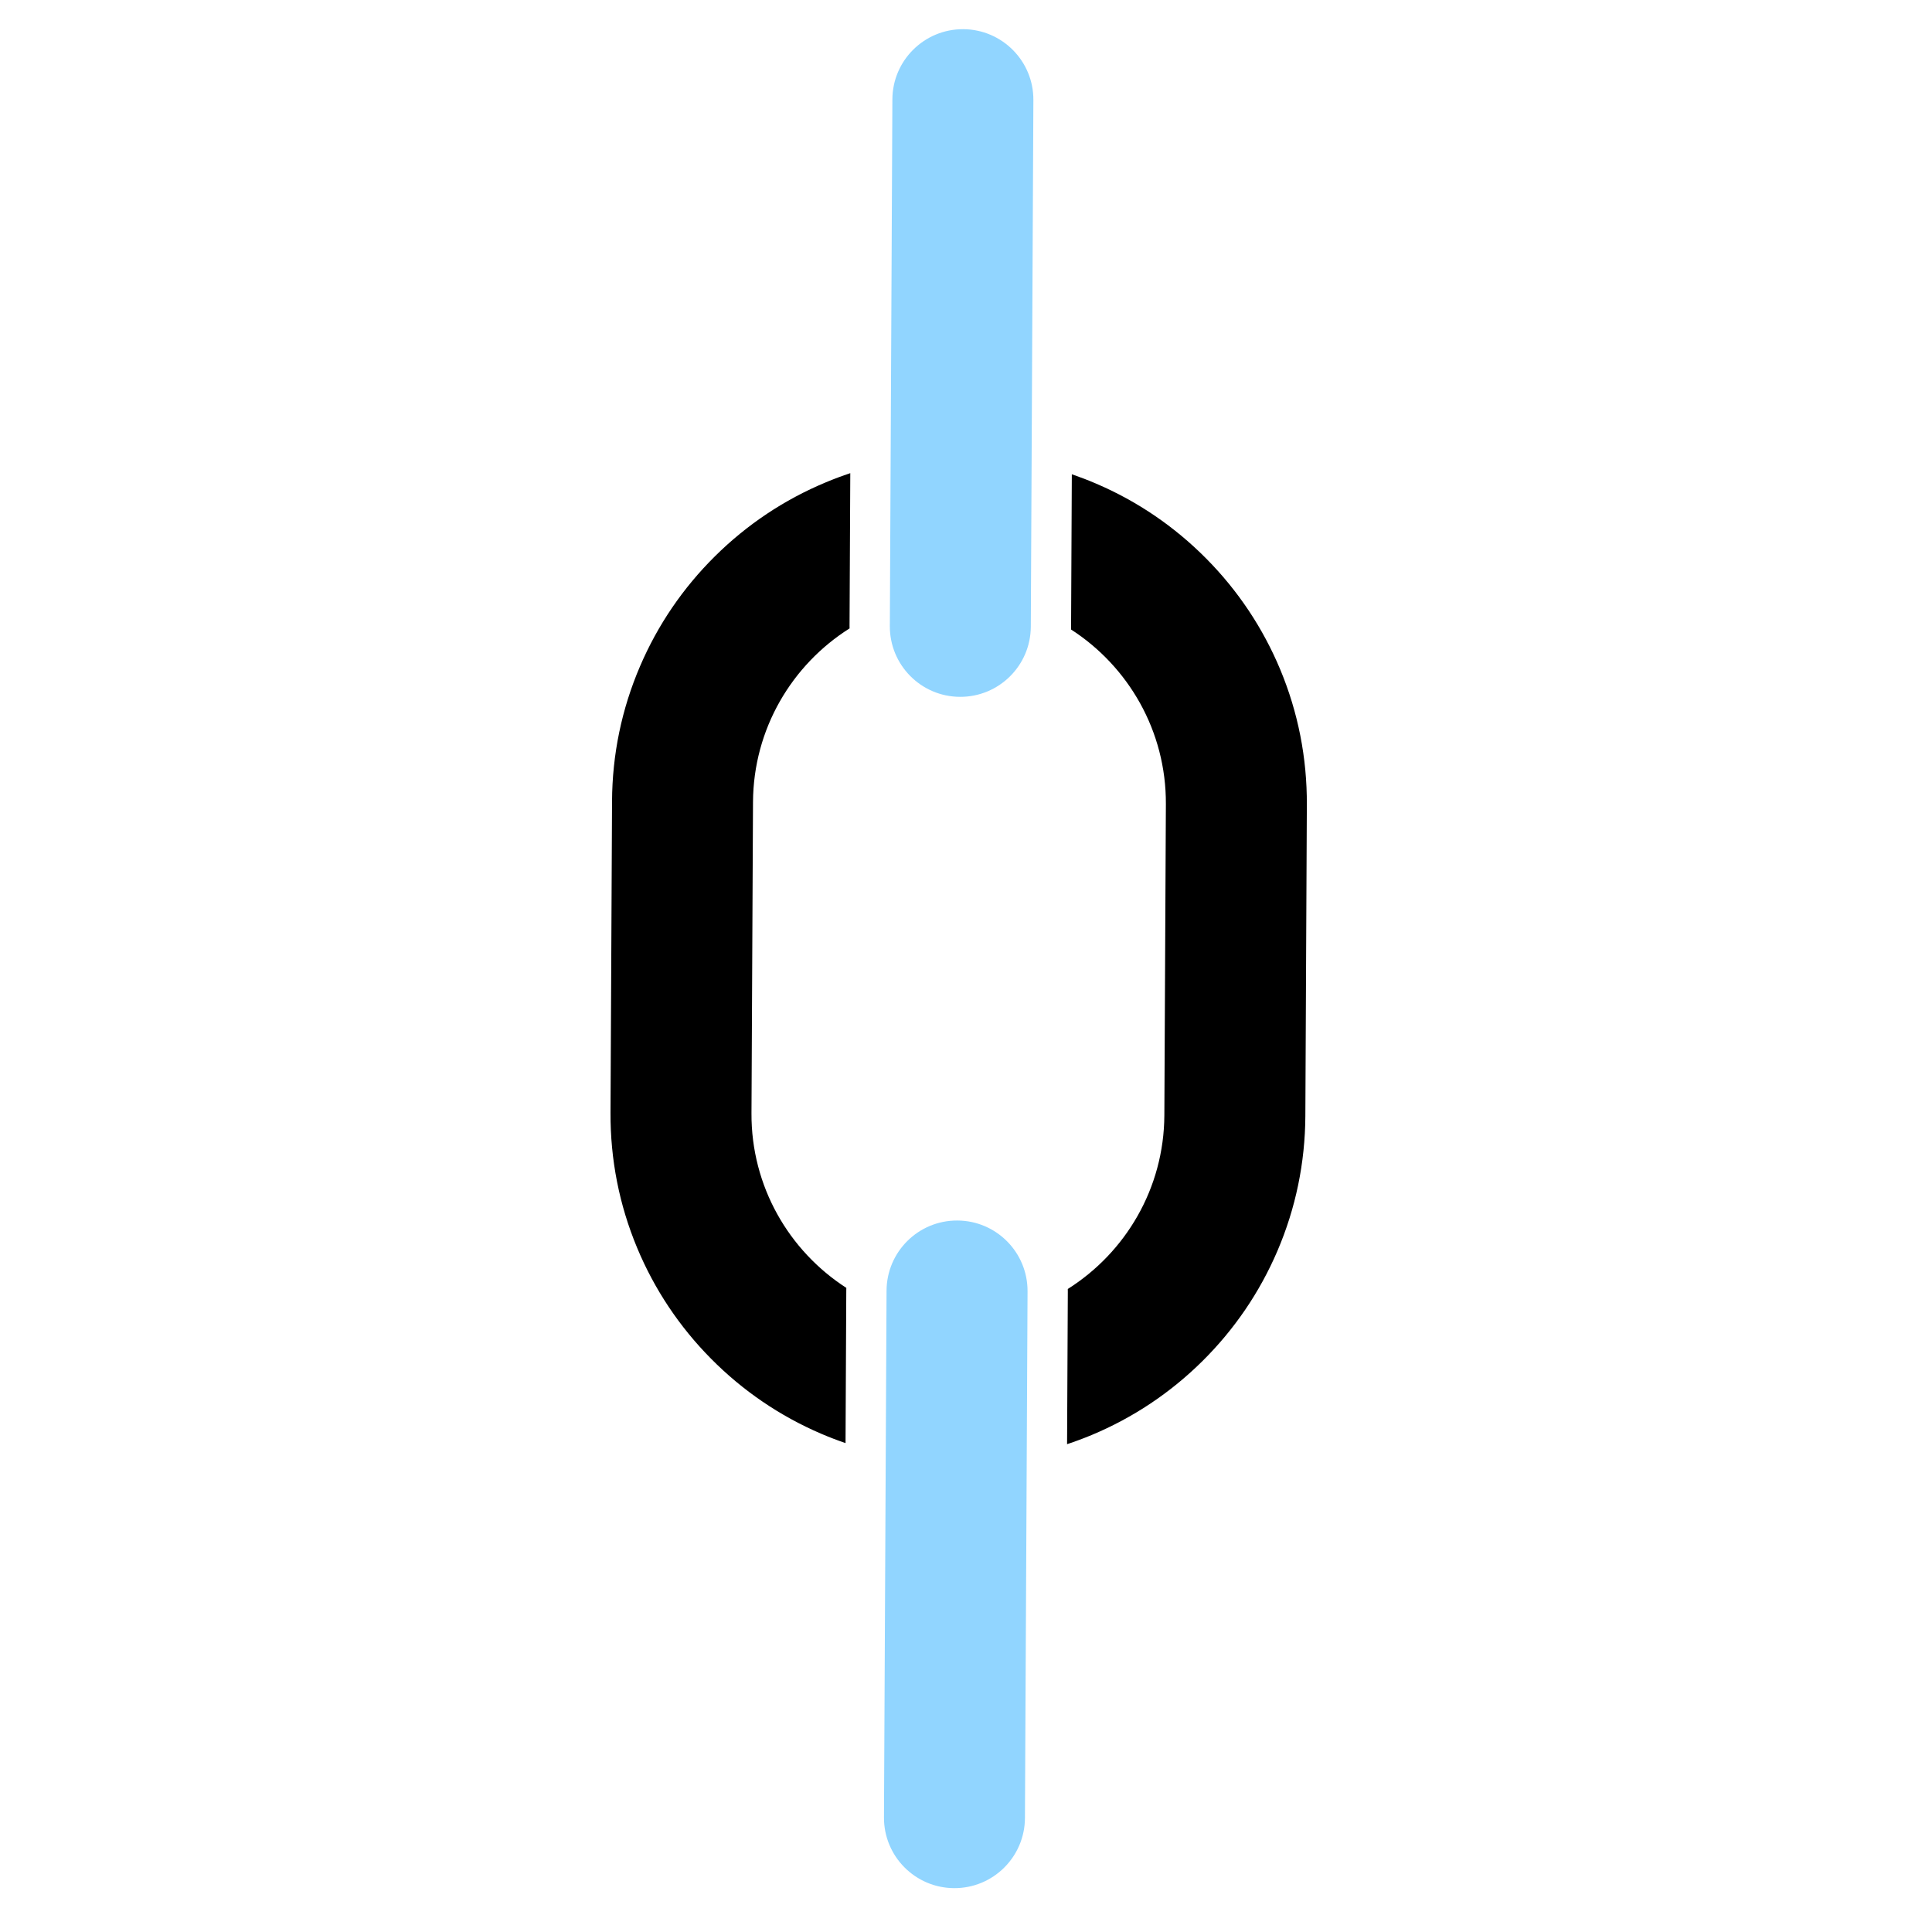
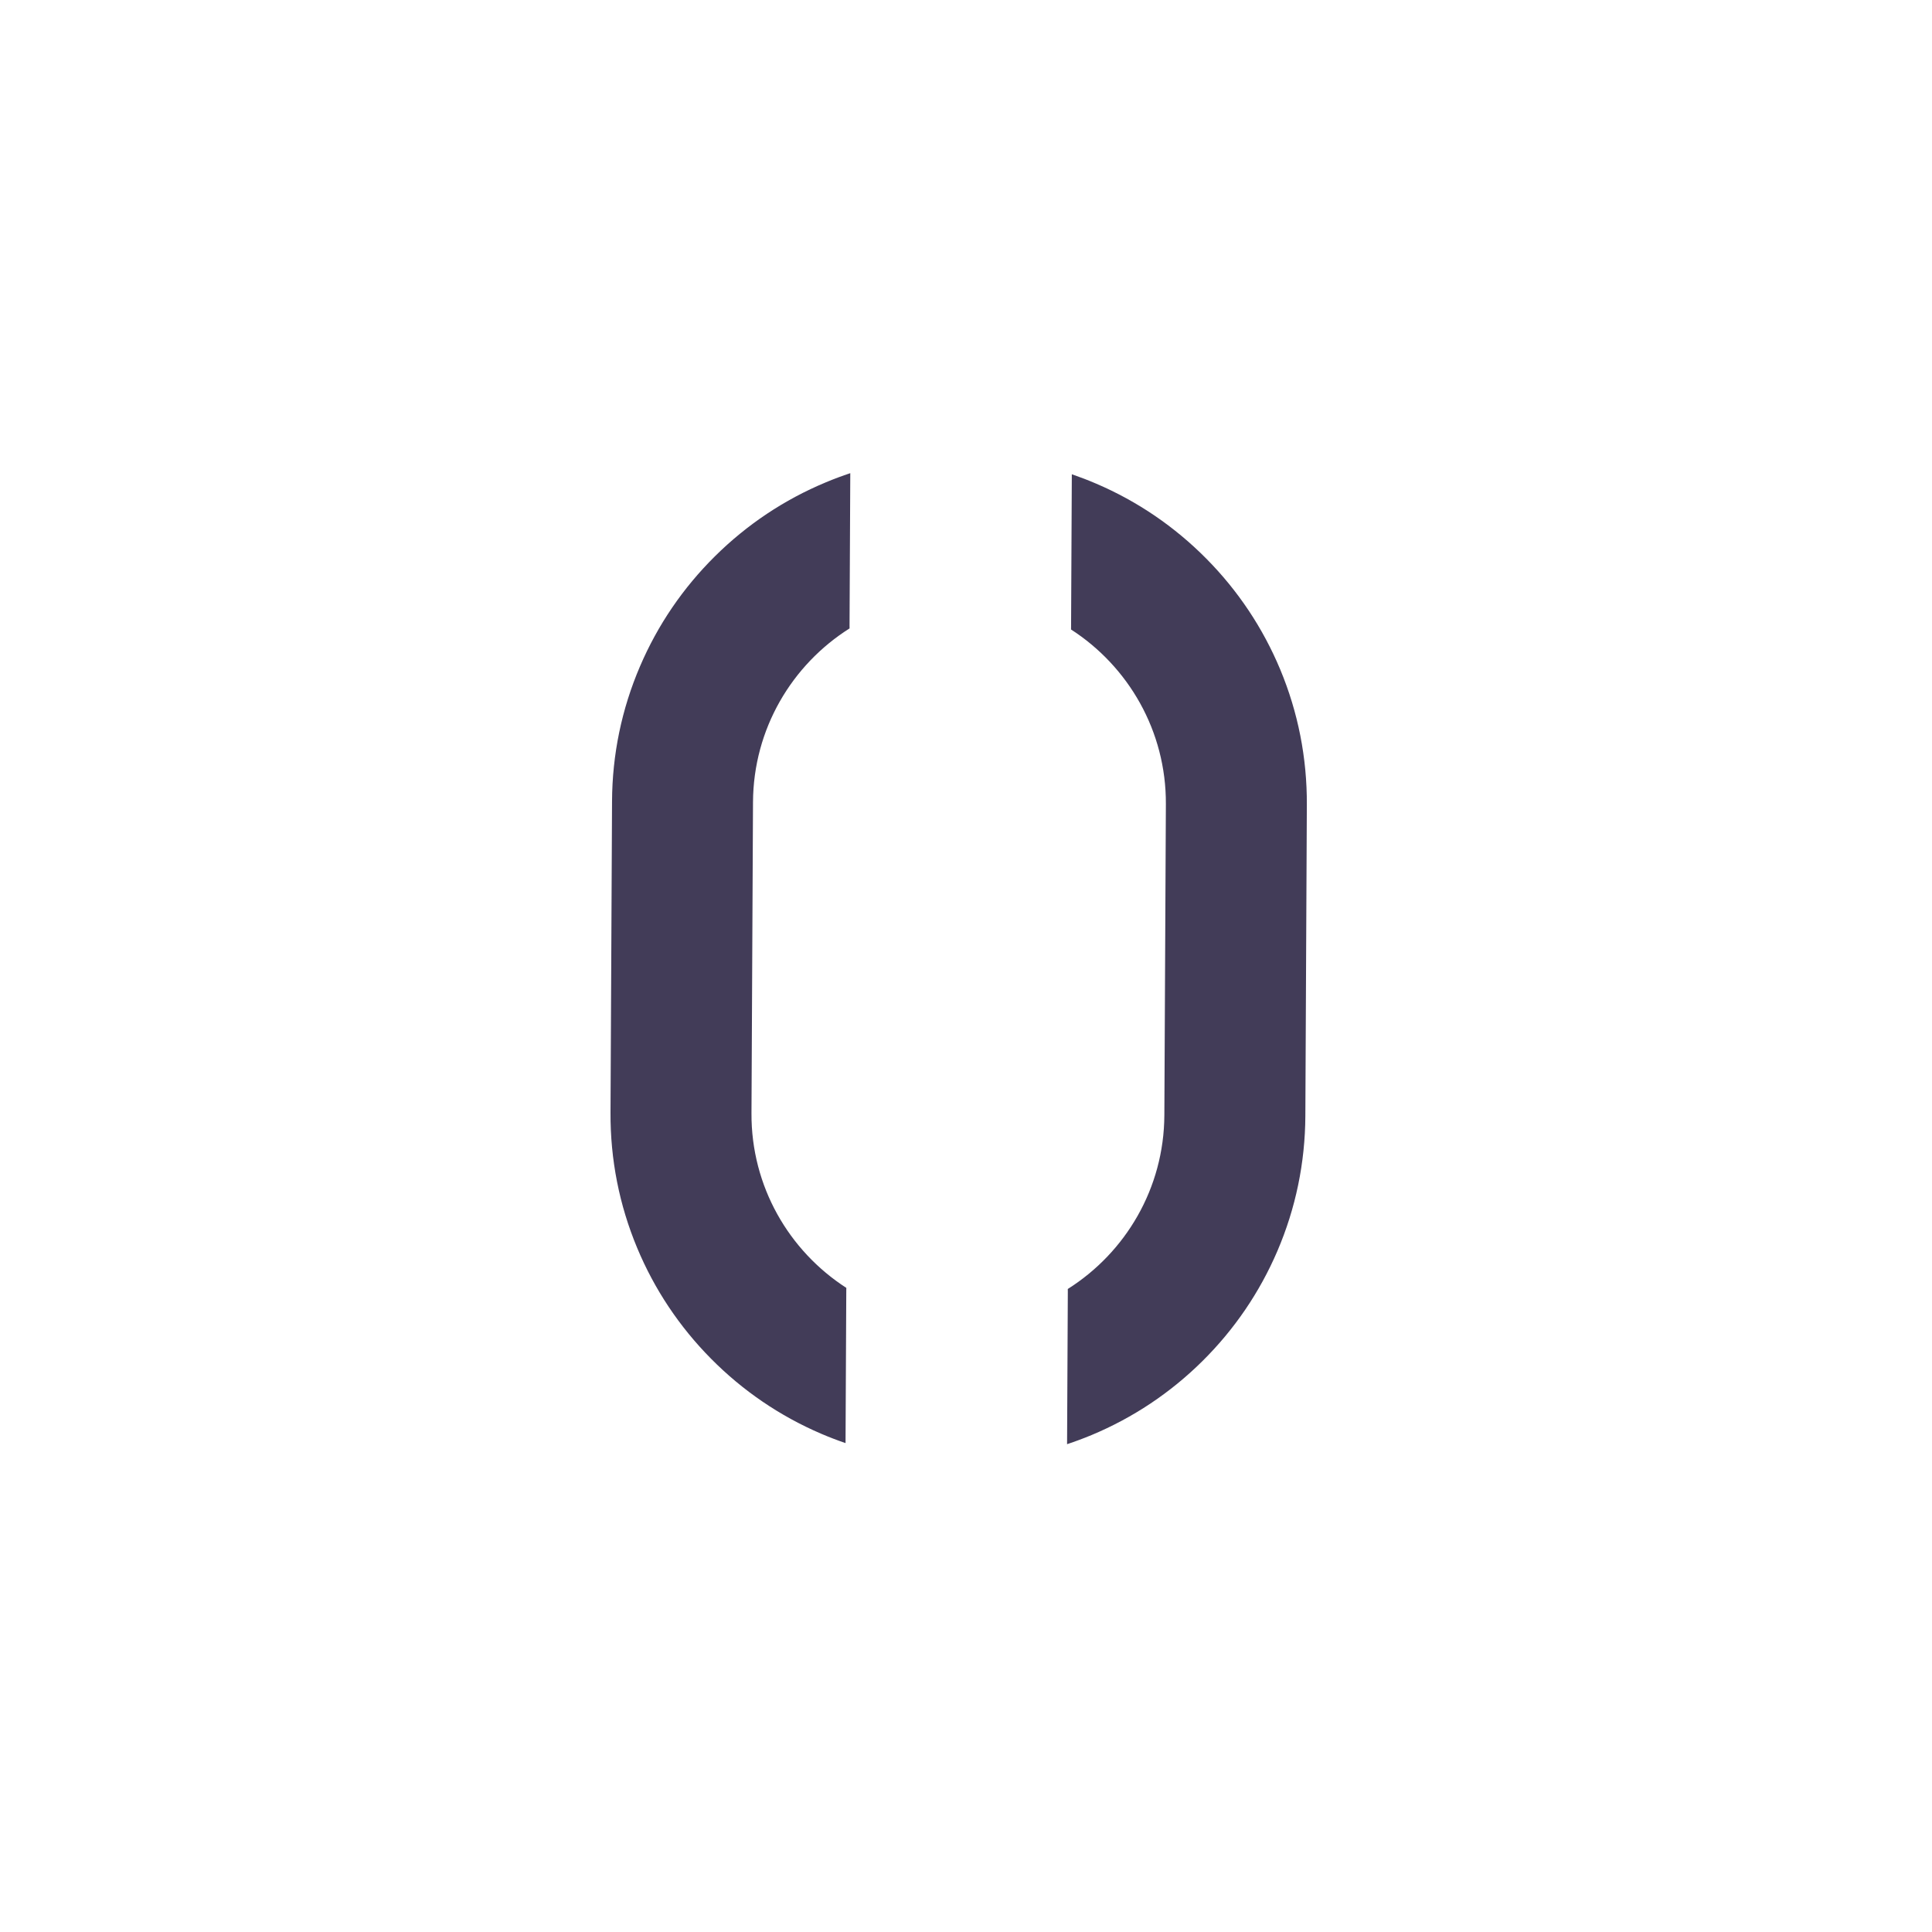
<svg xmlns="http://www.w3.org/2000/svg" width="57" height="57" viewBox="0 0 57 57" fill="none">
-   <path d="M25.065 18.54C25.064 18.515 25.064 18.49 25.064 18.464L25.086 13.96C24.842 14.041 24.601 14.131 24.363 14.231C23.139 14.741 22.039 15.475 21.094 16.411C20.149 17.347 19.405 18.439 18.883 19.657C18.341 20.92 18.063 22.261 18.057 23.644L18.012 32.824C18.005 34.207 18.27 35.551 18.799 36.819C19.309 38.042 20.043 39.142 20.979 40.087C21.914 41.032 23.007 41.776 24.225 42.299C24.463 42.401 24.703 42.493 24.946 42.576L24.968 38.072C24.968 38.047 24.969 38.022 24.969 37.996C23.278 36.906 22.16 35.002 22.171 32.845L22.216 23.664C22.227 21.507 23.363 19.614 25.065 18.54ZM37.77 19.75C37.259 18.527 36.526 17.427 35.59 16.482C34.654 15.537 33.562 14.792 32.343 14.27C32.106 14.168 31.865 14.076 31.622 13.992L31.6 18.496C31.6 18.522 31.6 18.547 31.599 18.572C33.29 19.662 34.408 21.567 34.397 23.724L34.352 32.904C34.342 35.061 33.205 36.955 31.503 38.029C31.504 38.054 31.504 38.079 31.504 38.105L31.482 42.608C31.726 42.527 31.967 42.437 32.206 42.338C33.429 41.827 34.529 41.094 35.474 40.158C36.419 39.222 37.163 38.129 37.686 36.911C38.227 35.649 38.505 34.307 38.512 32.925L38.556 23.744C38.563 22.362 38.298 21.017 37.77 19.75Z" fill="black" />
-   <path d="M28.15 55.706C27.001 55.701 26.074 54.765 26.08 53.617L26.156 38.078C26.162 36.929 27.097 36.003 28.246 36.009C29.395 36.014 30.321 36.95 30.316 38.099L30.239 53.637C30.234 54.785 29.298 55.712 28.15 55.706Z" fill="#91D5FF" />
-   <path d="M28.418 0.861C29.567 0.867 30.494 1.803 30.488 2.951L30.412 18.49C30.406 19.639 29.47 20.565 28.322 20.559C27.173 20.554 26.247 19.618 26.253 18.47L26.328 2.931C26.334 1.782 27.27 0.856 28.418 0.861Z" fill="#91D5FF" />
+   <path d="M25.065 18.54C25.064 18.515 25.064 18.49 25.064 18.464L25.086 13.96C24.842 14.041 24.601 14.131 24.363 14.231C23.139 14.741 22.039 15.475 21.094 16.411C20.149 17.347 19.405 18.439 18.883 19.657C18.341 20.92 18.063 22.261 18.057 23.644L18.012 32.824C18.005 34.207 18.27 35.551 18.799 36.819C19.309 38.042 20.043 39.142 20.979 40.087C21.914 41.032 23.007 41.776 24.225 42.299C24.463 42.401 24.703 42.493 24.946 42.576L24.968 38.072C24.968 38.047 24.969 38.022 24.969 37.996C23.278 36.906 22.16 35.002 22.171 32.845L22.216 23.664C22.227 21.507 23.363 19.614 25.065 18.54ZM37.77 19.75C37.259 18.527 36.526 17.427 35.59 16.482C34.654 15.537 33.562 14.792 32.343 14.27C32.106 14.168 31.865 14.076 31.622 13.992L31.6 18.496C31.6 18.522 31.6 18.547 31.599 18.572C33.29 19.662 34.408 21.567 34.397 23.724L34.352 32.904C34.342 35.061 33.205 36.955 31.503 38.029C31.504 38.054 31.504 38.079 31.504 38.105L31.482 42.608C31.726 42.527 31.967 42.437 32.206 42.338C33.429 41.827 34.529 41.094 35.474 40.158C36.419 39.222 37.163 38.129 37.686 36.911C38.227 35.649 38.505 34.307 38.512 32.925L38.556 23.744C38.563 22.362 38.298 21.017 37.77 19.75Z" fill="#423C58" />
+   <path d="M28.15 55.706C27.001 55.701 26.074 54.765 26.08 53.617L26.156 38.078C26.162 36.929 27.097 36.003 28.246 36.009C29.395 36.014 30.321 36.95 30.316 38.099L30.239 53.637C30.234 54.785 29.298 55.712 28.15 55.706Z" fill="#FFFF" />
+   <path d="M28.418 0.861C29.567 0.867 30.494 1.803 30.488 2.951L30.412 18.49C30.406 19.639 29.47 20.565 28.322 20.559C27.173 20.554 26.247 19.618 26.253 18.47L26.328 2.931C26.334 1.782 27.27 0.856 28.418 0.861Z" fill="#FFFF" />
</svg>
